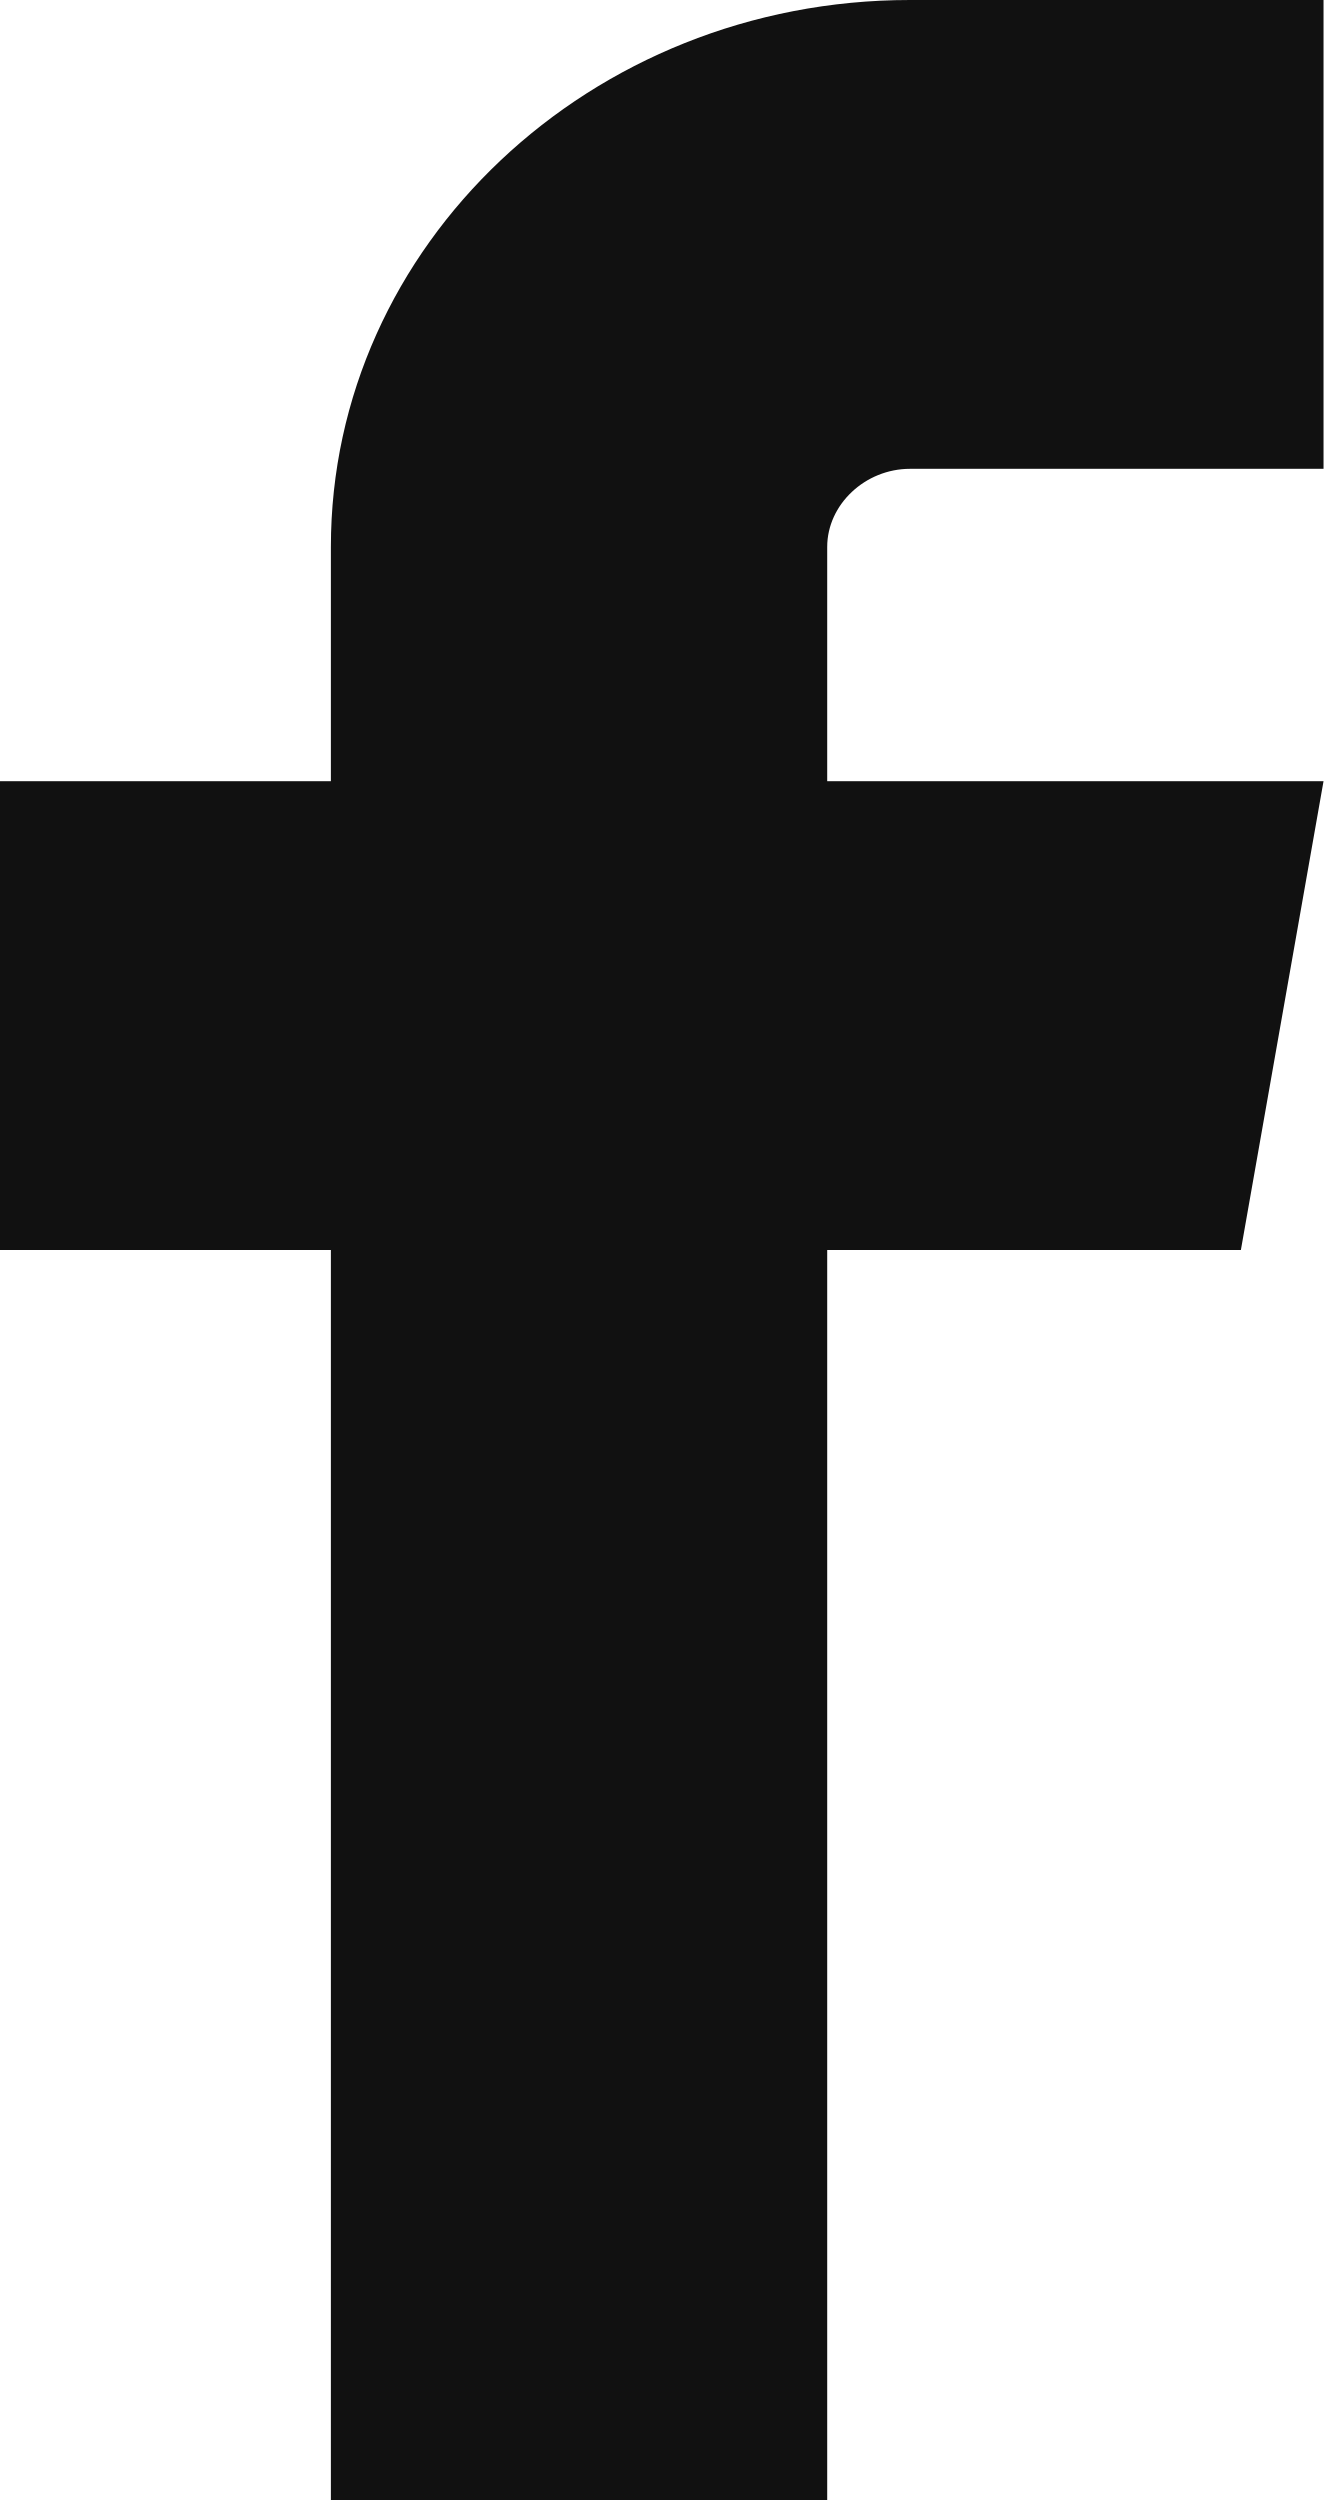
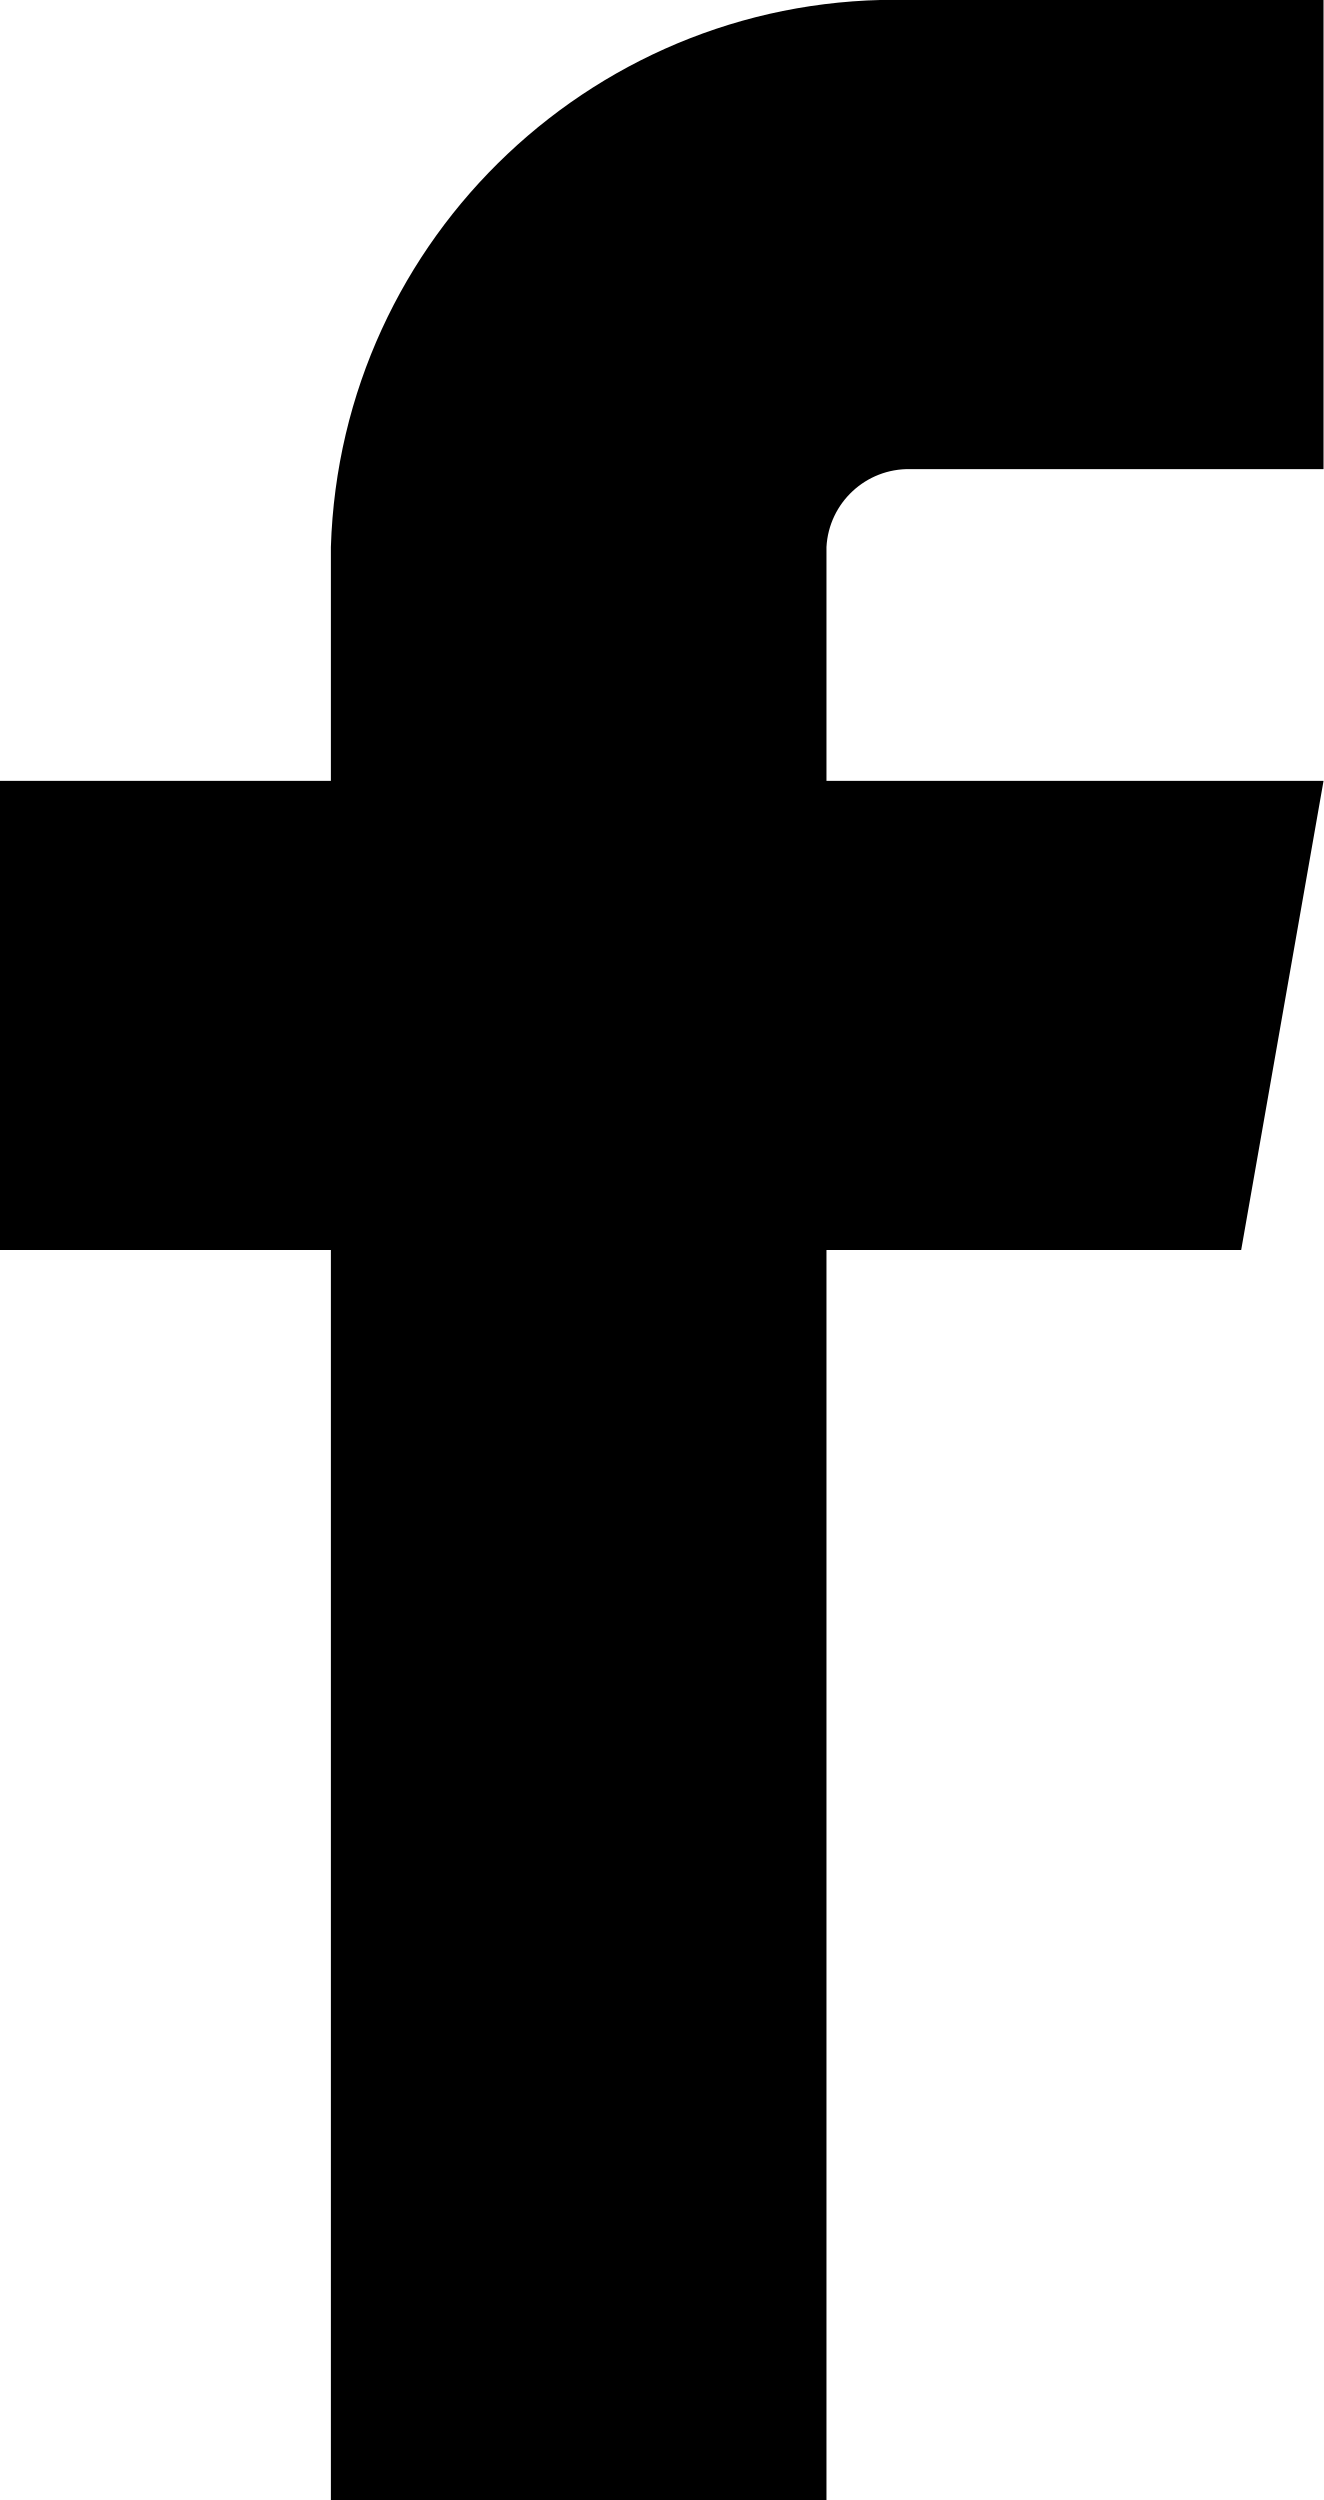
- <svg xmlns="http://www.w3.org/2000/svg" width="9px" height="17px" viewBox="0 0 9 17" version="1.1">
-   <g id="Icons" stroke="none" stroke-width="1" fill="none" fill-rule="evenodd">
-     <g id="Artboard" transform="translate(-252, -99)" fill="#111111" fill-rule="nonzero">
-       <g id="facebook" transform="translate(252, 99)">
-         <path d="M6.188,3.188 L9,3.188 L9,0 L6.188,0 C4.016,0 2.25,1.668 2.25,3.719 L2.25,5.312 L0,5.312 L0,8.5 L2.25,8.5 L2.25,17 L5.625,17 L5.625,8.5 L8.438,8.5 L9,5.312 L5.625,5.312 L5.625,3.719 C5.625,3.431 5.883,3.188 6.188,3.188 Z" id="Path" />
-       </g>
-     </g>
-   </g>
+ <svg xmlns="http://www.w3.org/2000/svg" width="9" height="17" viewBox="0 0 9 17">
+   <path d="M6.19,3.19H9V0H6.19A3.84,3.84,0,0,0,2.25,3.72V5.31H0V8.5H2.25V17H5.62V8.5H8.44L9,5.31H5.62V3.72A.56.56,0,0,1,6.19,3.19Z" />
</svg>
